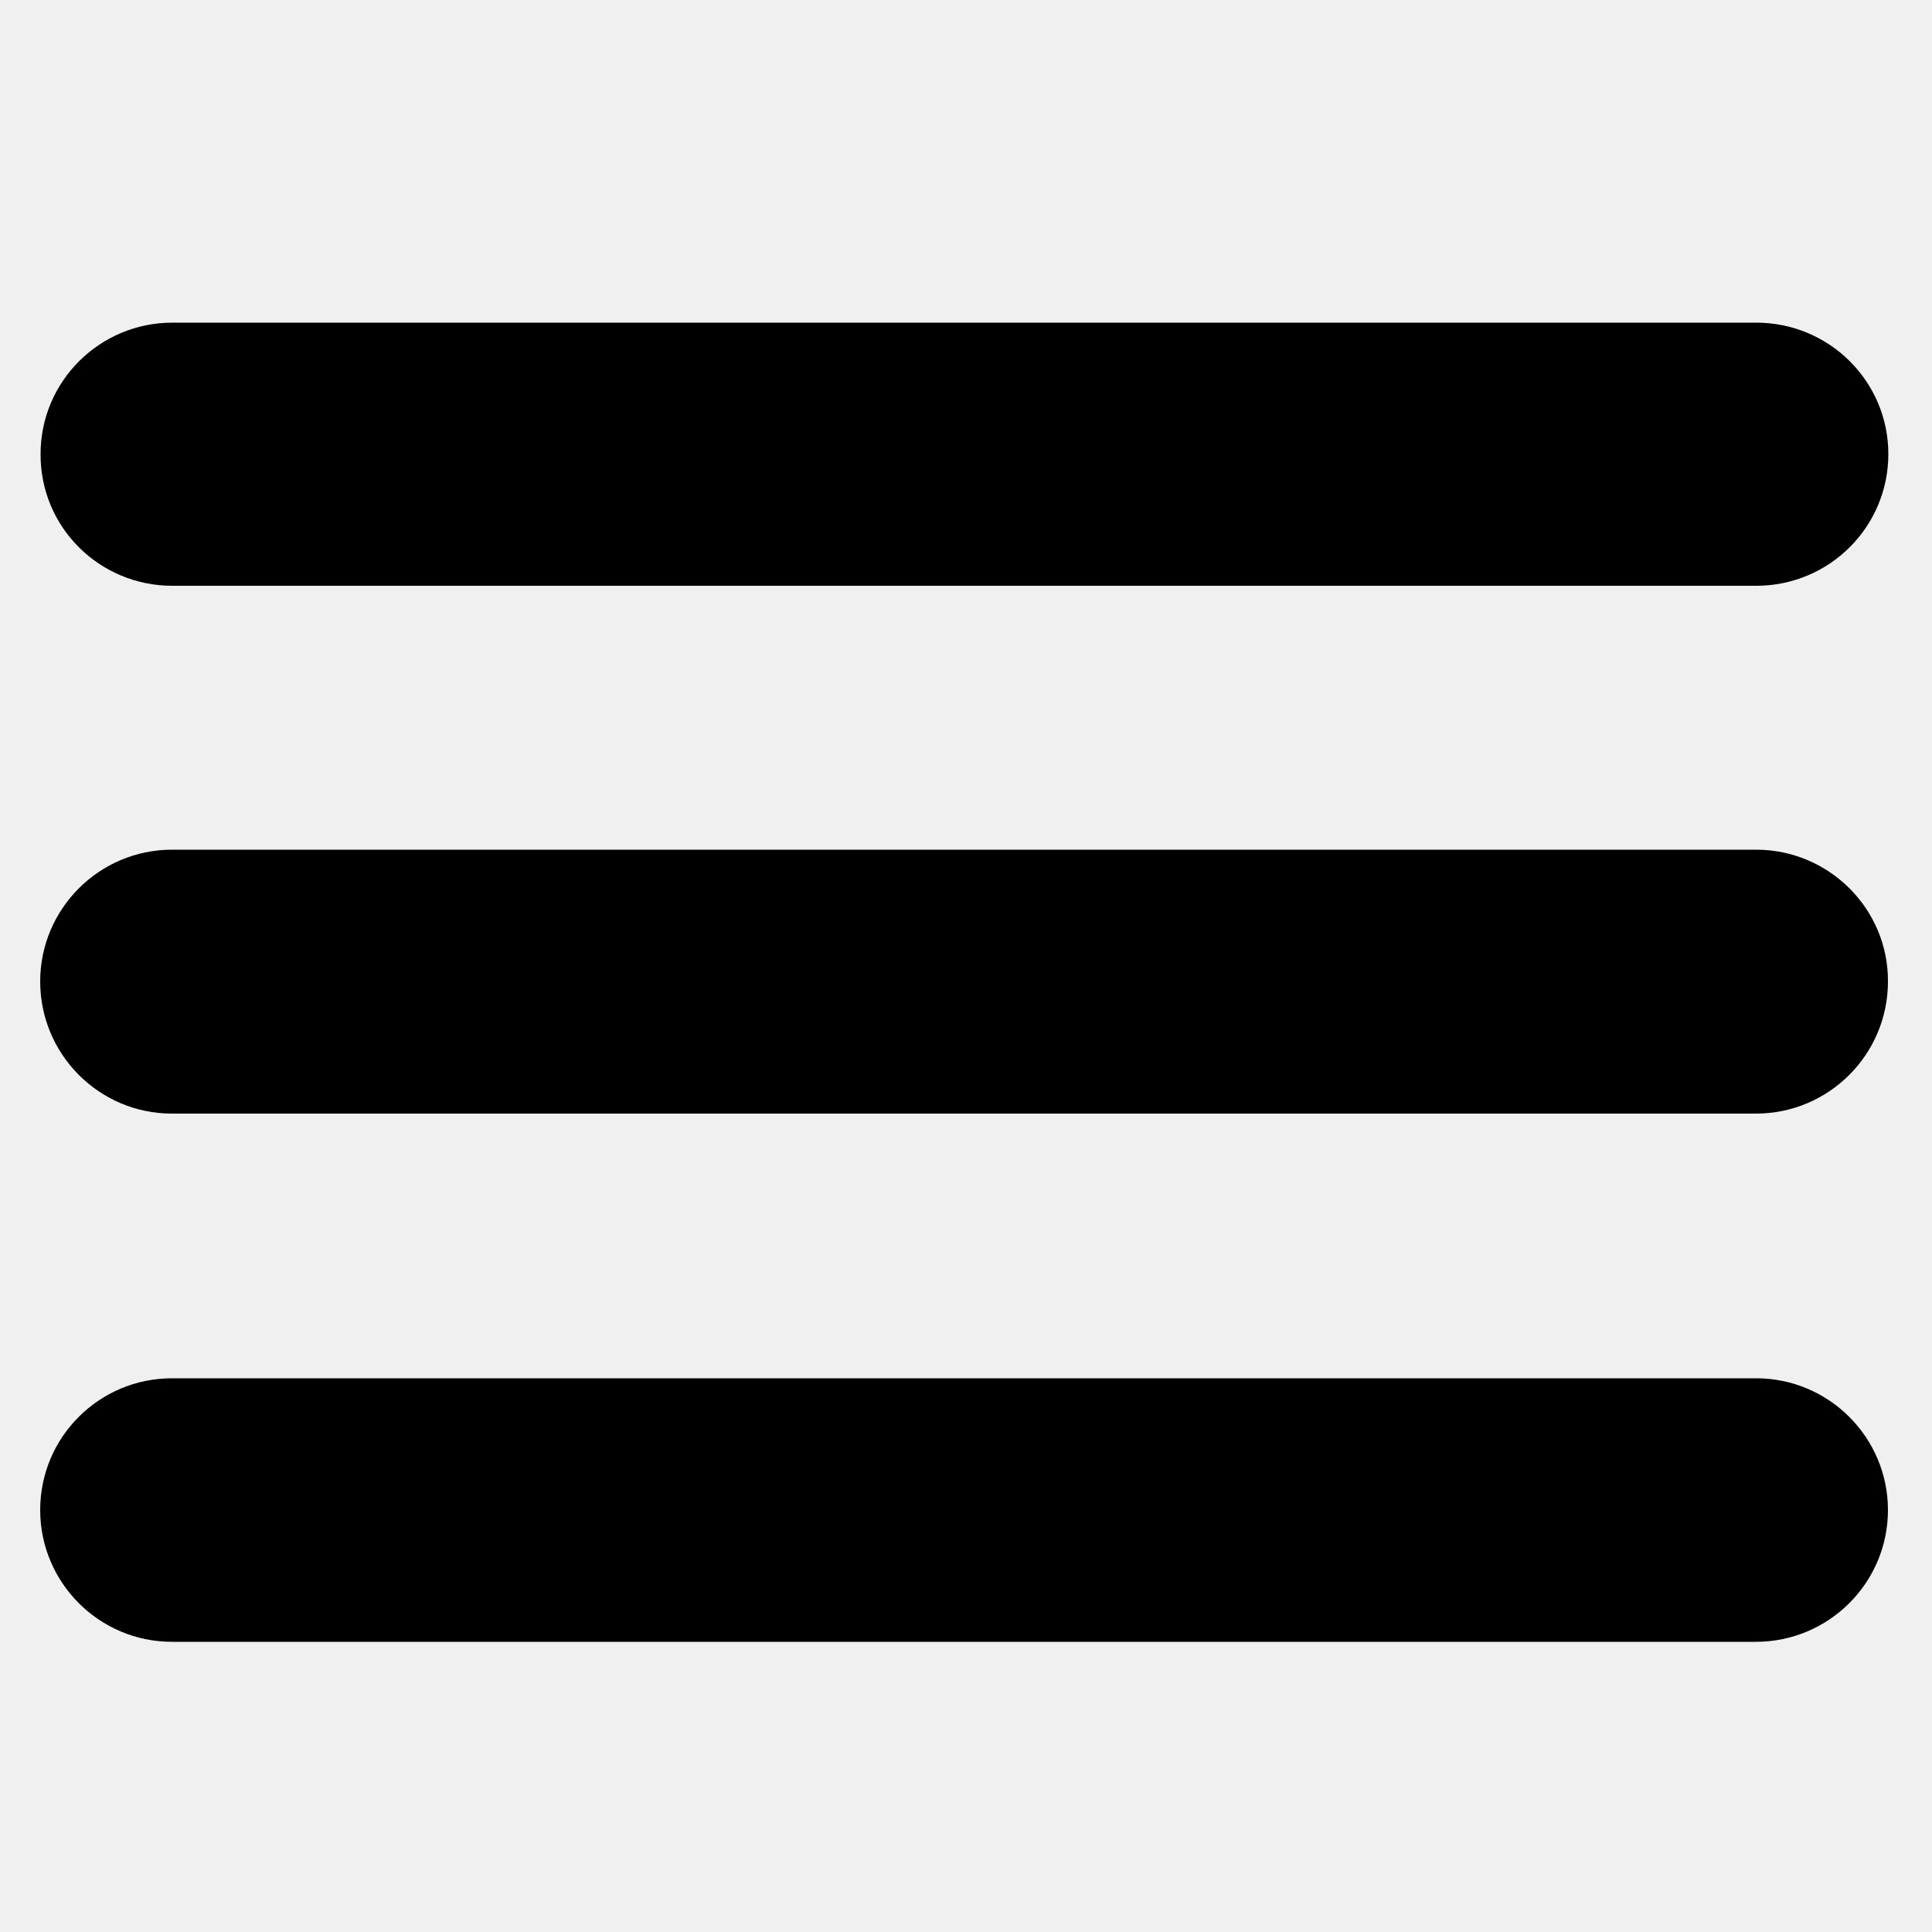
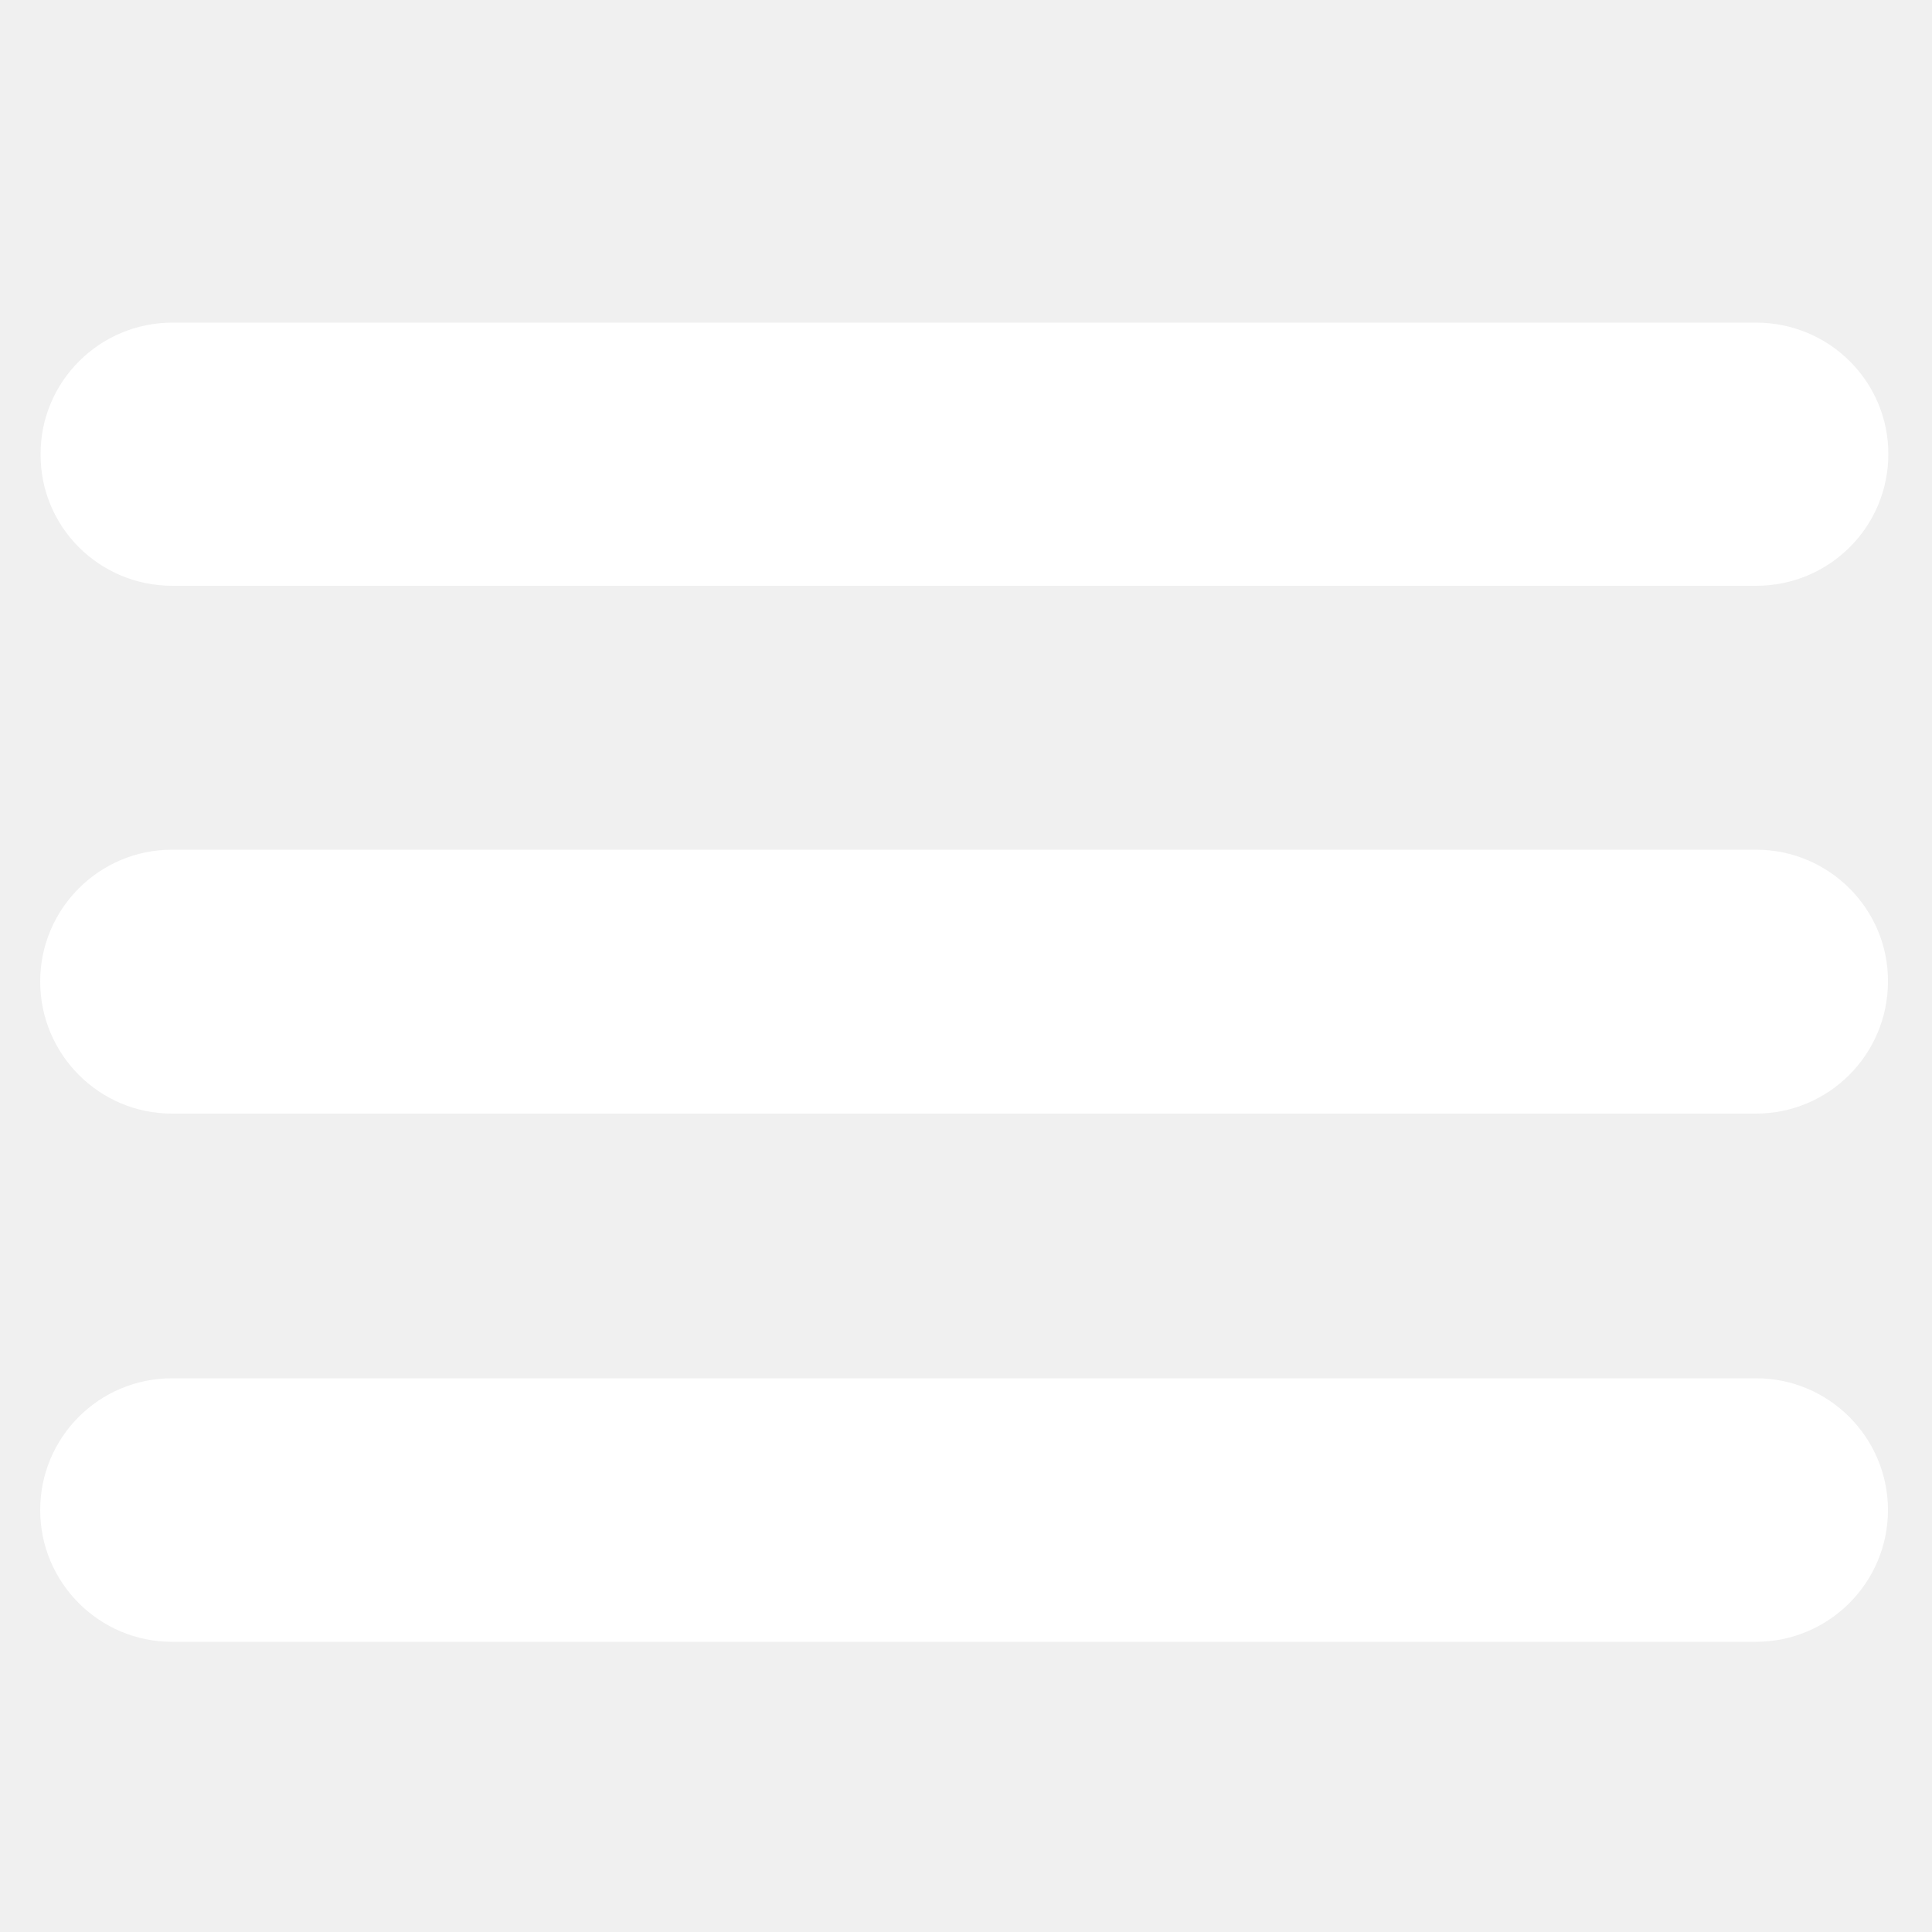
<svg xmlns="http://www.w3.org/2000/svg" version="1.1" class="menu" width="250px" height="250px" viewBox="0 0 500 500">
  <style>
-         /* ここにCSSを書いていく */
        .border {
+             fill: white;
+             transform-origin: 250px 250px;
+             transition: 200ms all ease;
+         }
+         .close-border1 {
+             transform: translate(-102px, 102px) rotate(45deg);
+         }
+         .close-border2 {
+             opacity: 0;
+         }
+         .close-border3 {
+             transform: translate(-102px, -102px) rotate(-45deg);
        }
    </style>
  <path class="border" id="border1" d="M44.6,151.6h409.9c18.9,0,34.2-15.2,34.2-34.1c0-18.8-15.3-34-34.2-34H44.6c-18.8,0-34.1,15.2-34.1,34 C10.4,136.4,25.7,151.6,44.6,151.6z" />
  <path class="border" id="border2" d="M454.5,219.9H44.5c-18.8,0-34.1,15.3-34.1,34.1c0,18.9,15.3,34.2,34.1,34.2h409.9c18.9,0,34.2-15.3,34.2-34.2 C488.7,235.2,473.3,219.9,454.5,219.9z" />
  <path class="border" id="border3" d="M454.5,356.7H44.5c-18.8,0-34.1,15.2-34.1,34.1c0,18.8,15.3,34.1,34.1,34.1h409.9c18.9,0,34.2-15.3,34.2-34.1 S473.3,356.7,454.5,356.7z" />
</svg>
